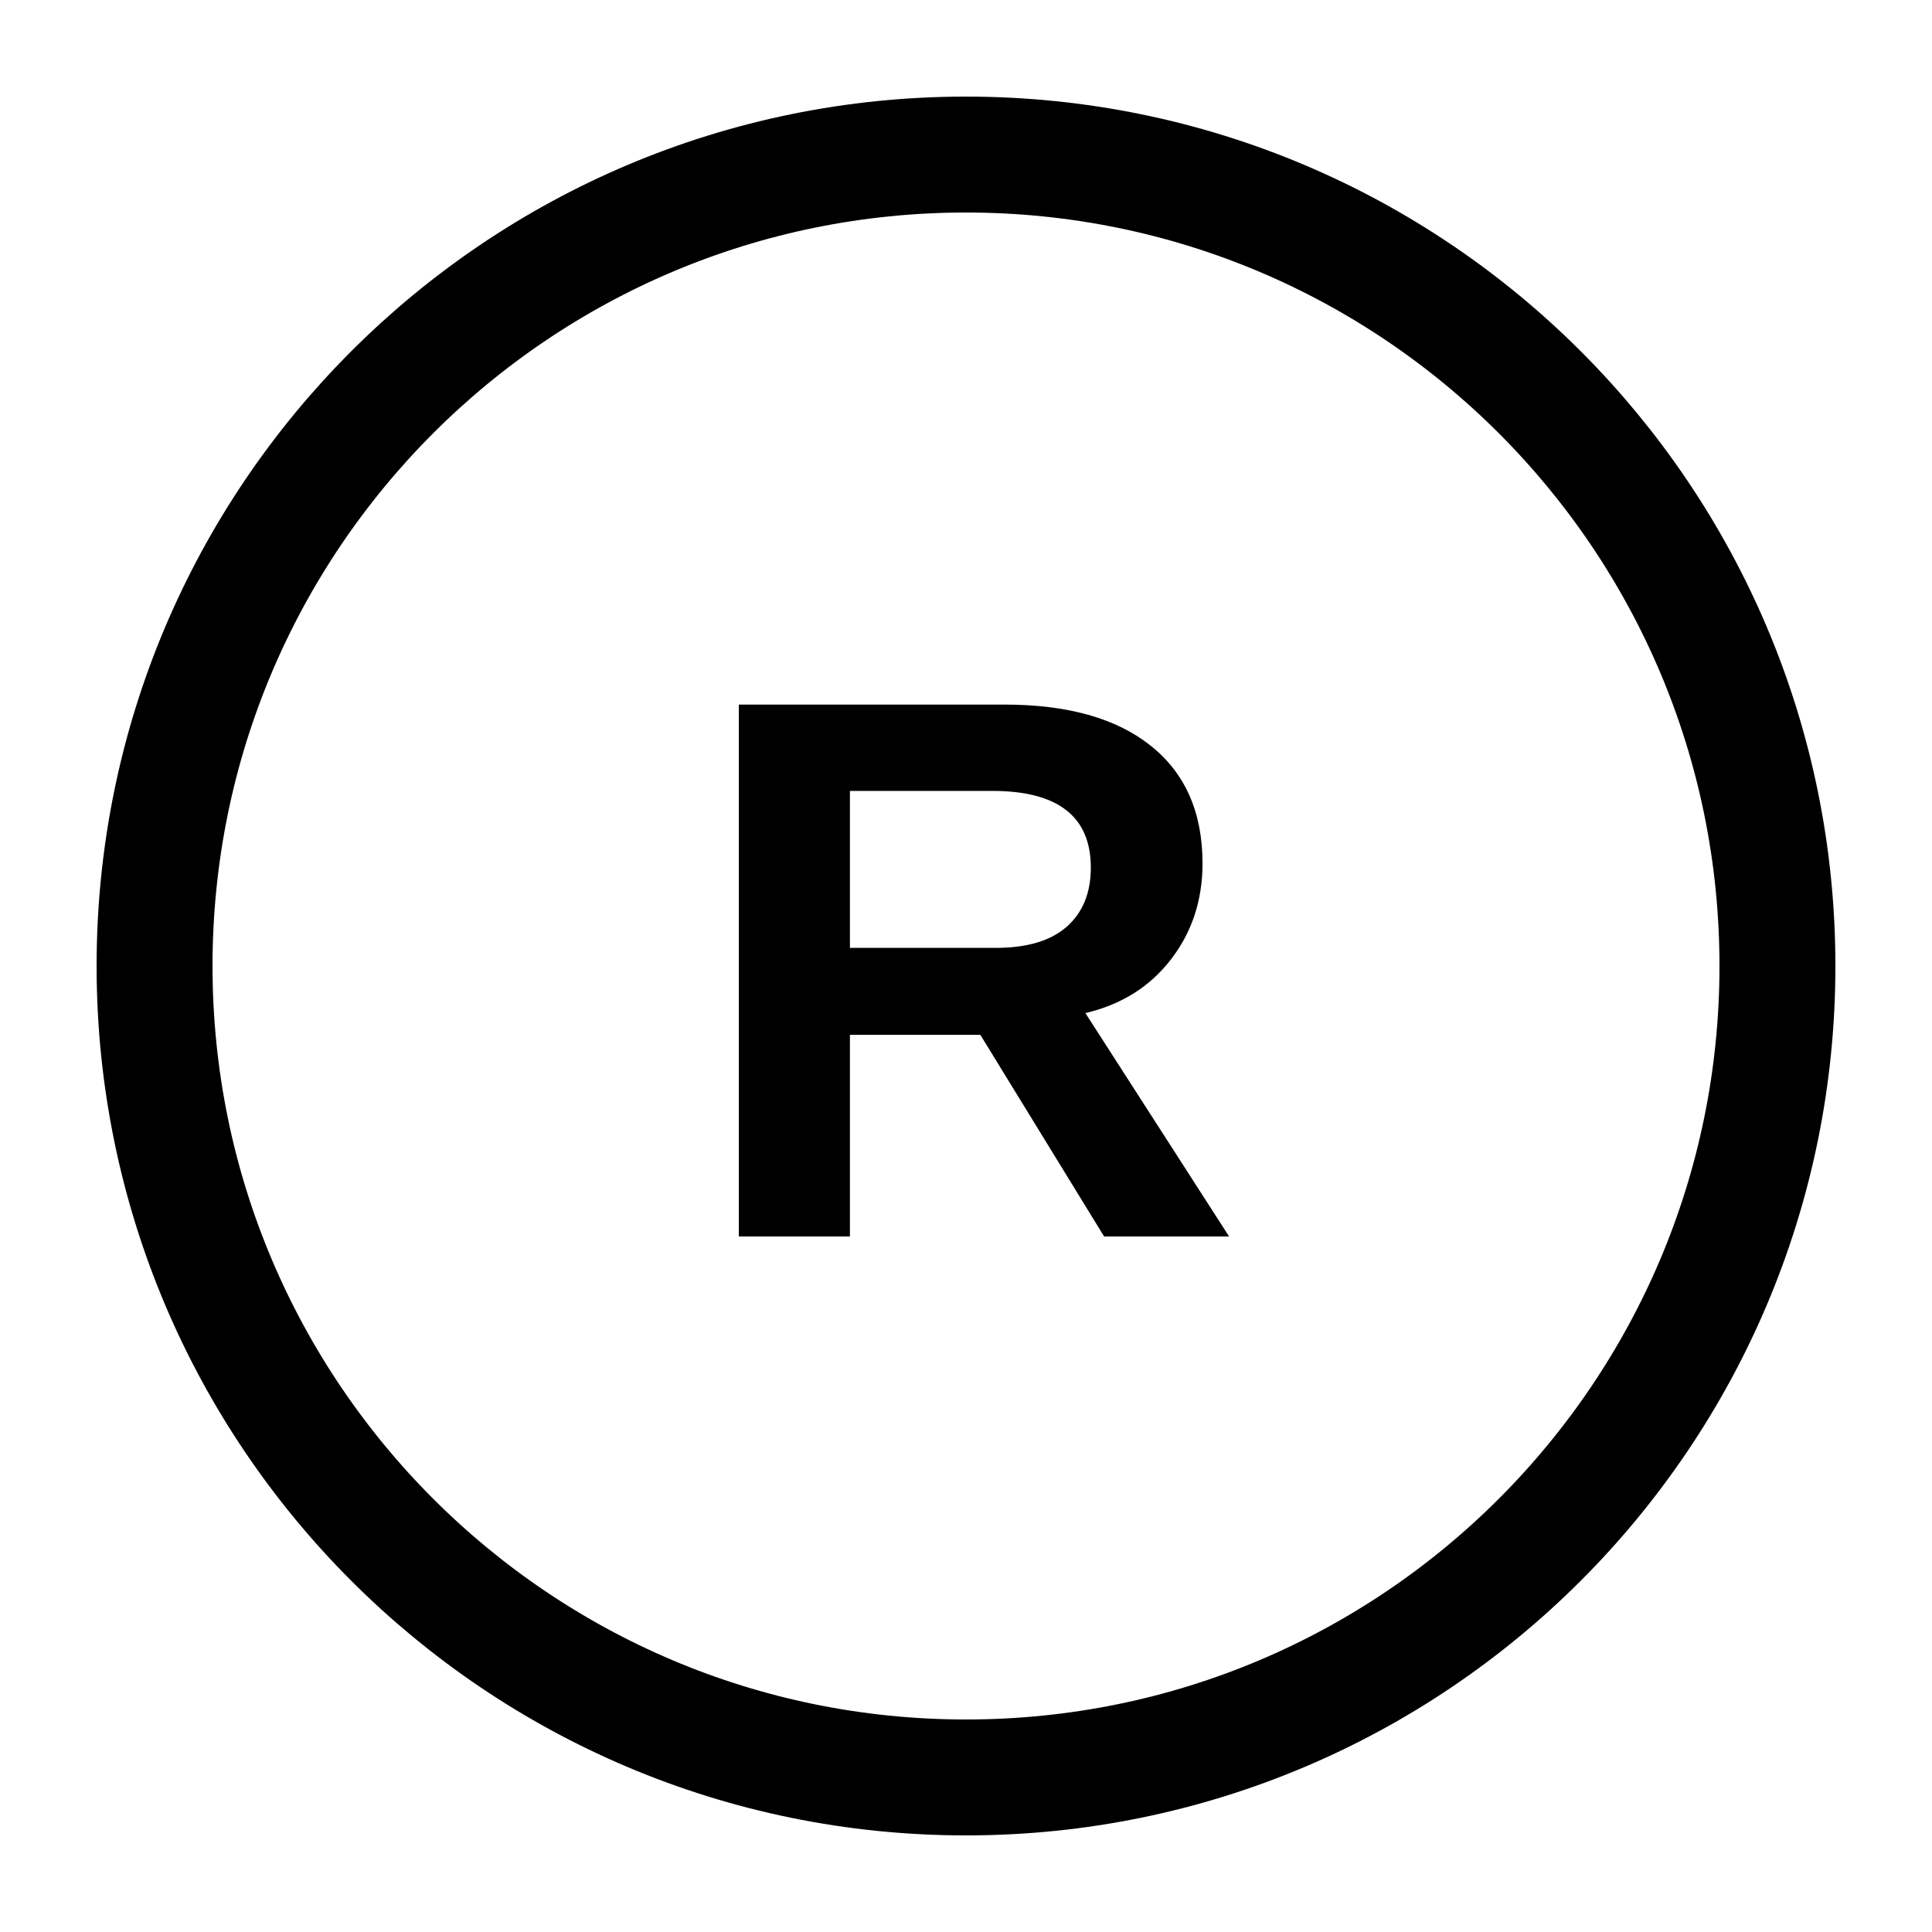
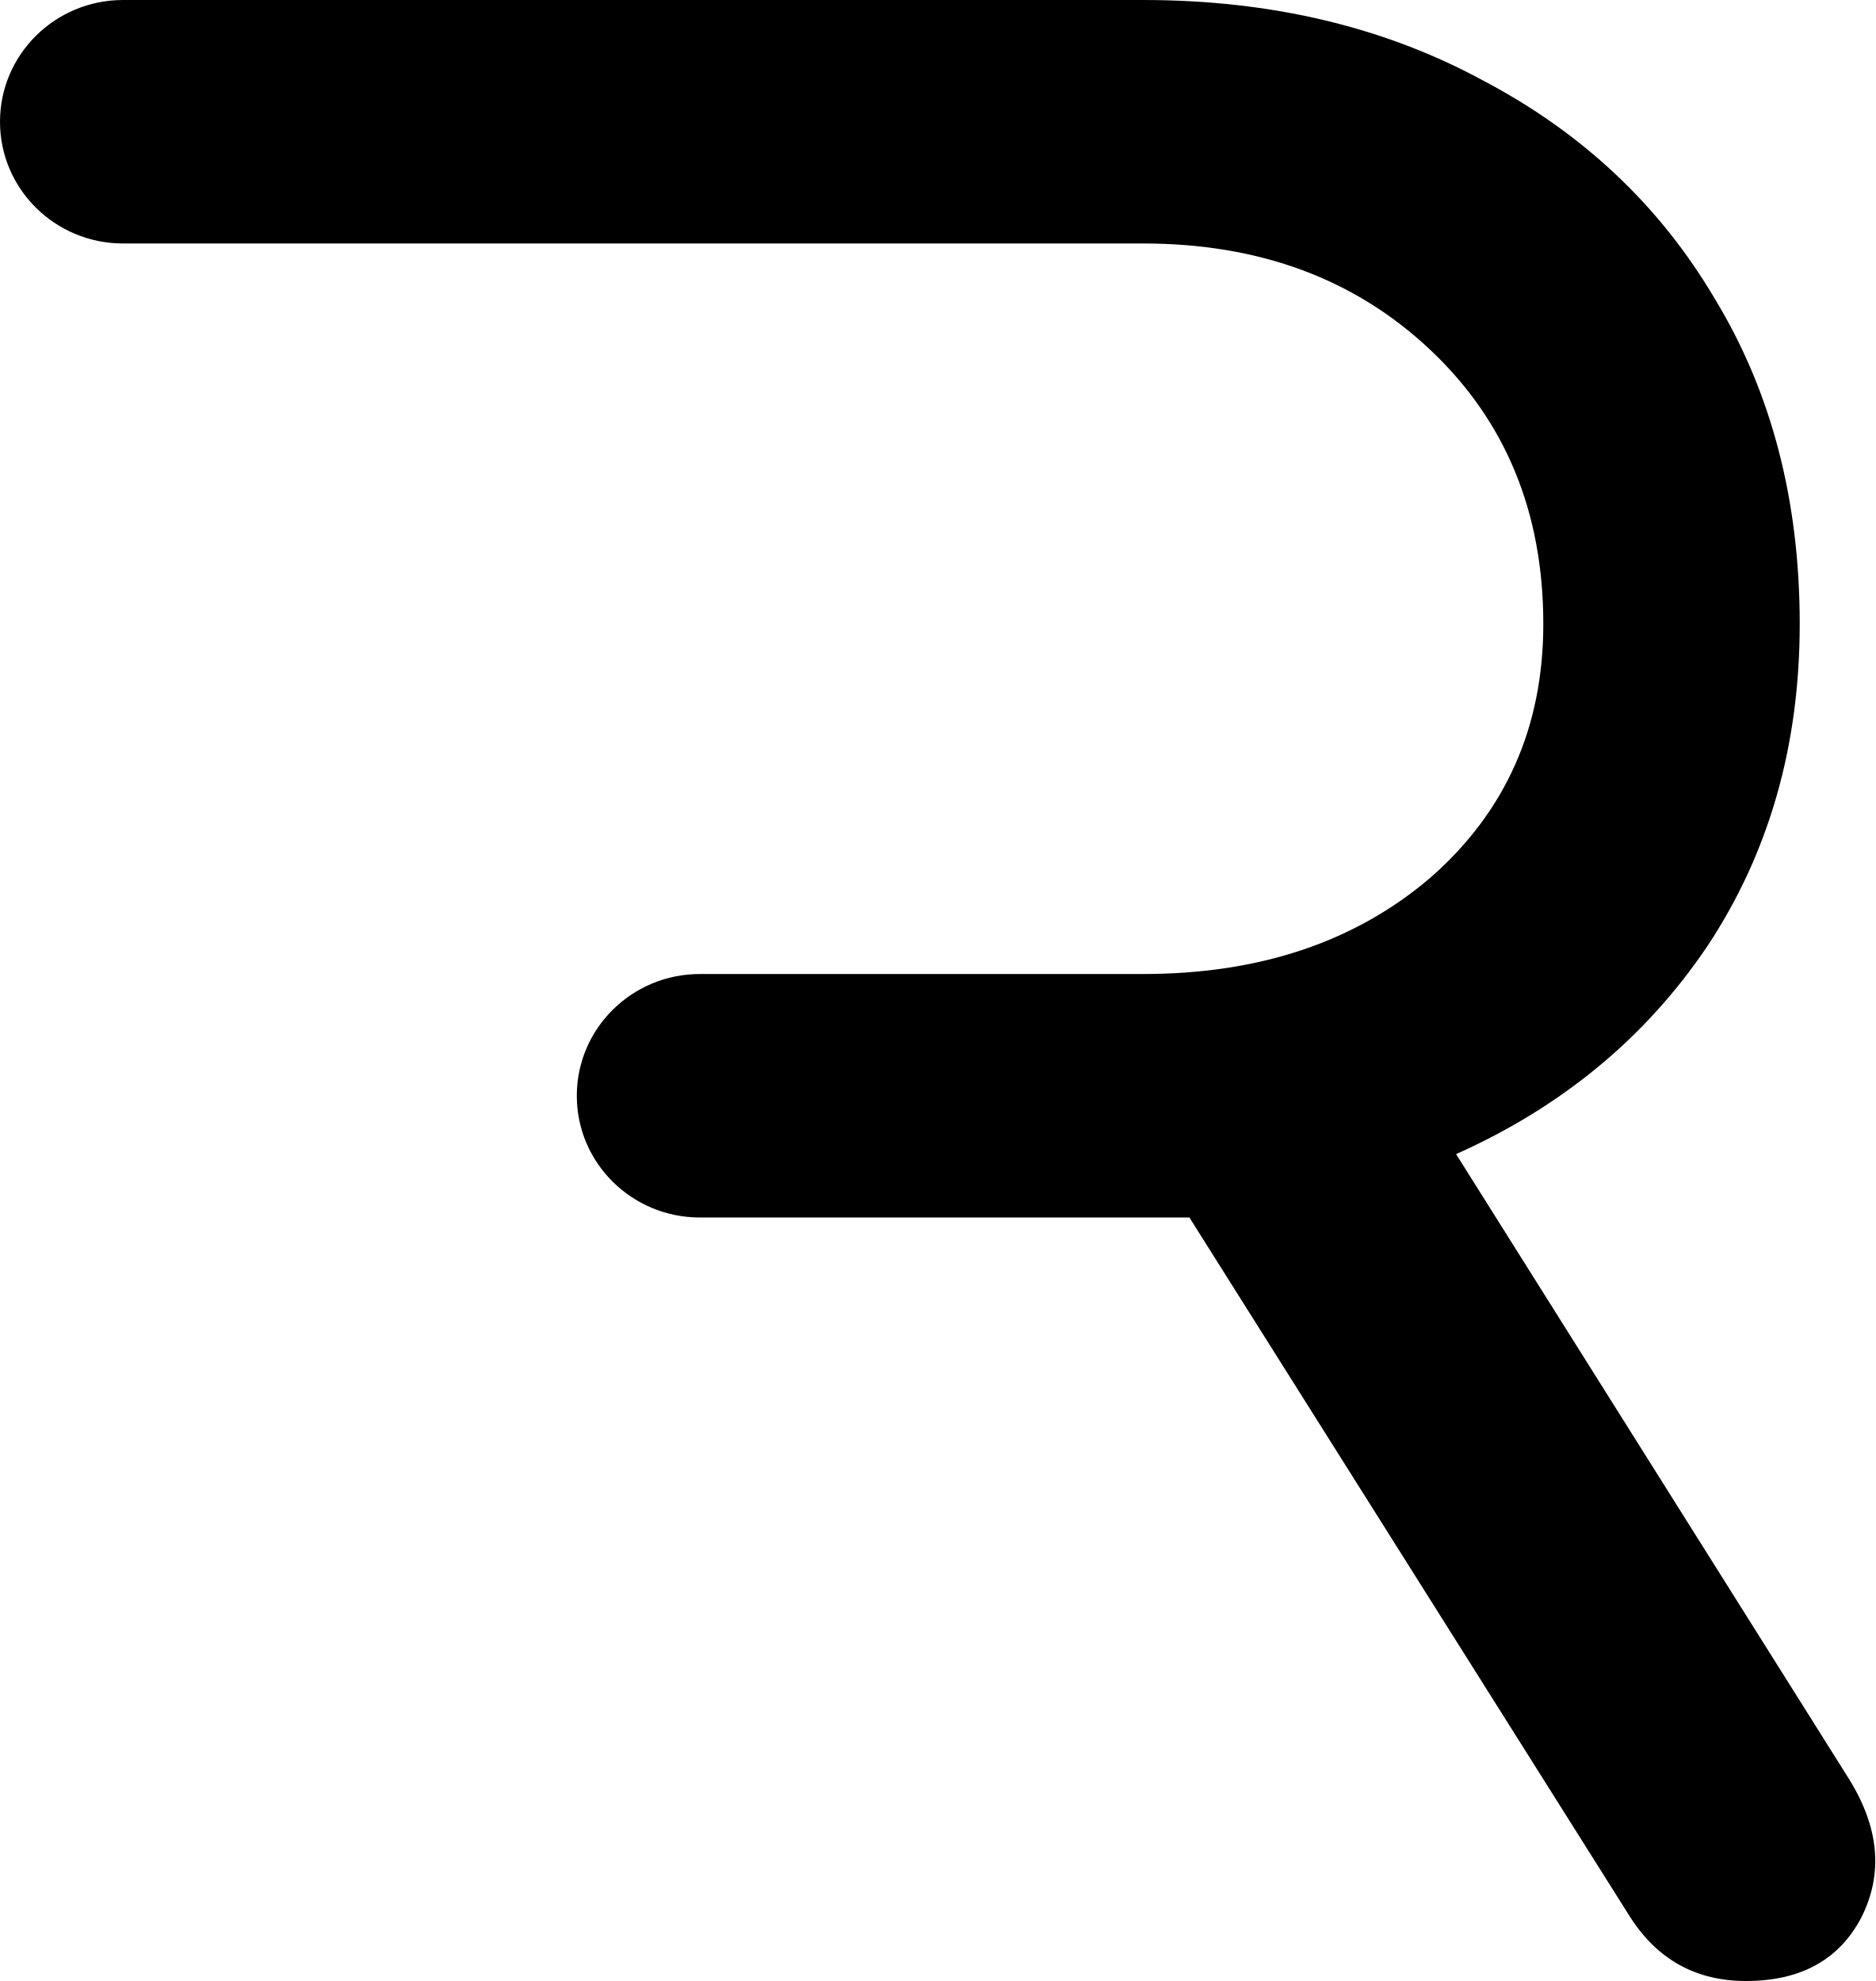
- <svg xmlns="http://www.w3.org/2000/svg" viewBox="0 0 50 50" width="50px" height="50px">
-   <circle cx="25" cy="25" r="21" fill="none" stroke="currentColor" stroke-width="3" />
-   <text x="25" y="32" font-family="Arial, sans-serif" font-size="20" font-weight="700" text-anchor="middle" fill="currentColor">R</text>
+ <svg xmlns="http://www.w3.org/2000/svg" width="53" height="56" viewBox="0 0 53 56" fill="none">
+   <path fill-rule="evenodd" clip-rule="evenodd" d="M0 3.442C0 5.343 1.558 6.883 3.479 6.883H23.034H32.311C35.597 6.883 38.303 7.887 40.429 9.895C42.555 11.903 43.618 14.484 43.618 17.639C43.618 20.555 42.555 22.945 40.429 24.809C38.303 26.626 35.597 27.534 32.311 27.534H19.781C17.859 27.534 16.302 29.075 16.302 30.976C16.302 32.877 17.859 34.417 19.781 34.417H32.311H33.616L46.082 54.207C46.855 55.403 47.942 56 49.343 56C50.89 56 51.977 55.403 52.605 54.207C53.233 52.965 53.112 51.65 52.242 50.264L41.153 32.625C44.149 31.286 46.517 29.326 48.256 26.745C49.996 24.116 50.865 21.081 50.865 17.639C50.865 14.149 50.068 11.09 48.474 8.461C46.928 5.832 44.753 3.776 41.951 2.295C39.148 0.765 35.935 0 32.311 0H3.479C1.558 0 0 1.541 0 3.442Z" fill="black" />
</svg>
